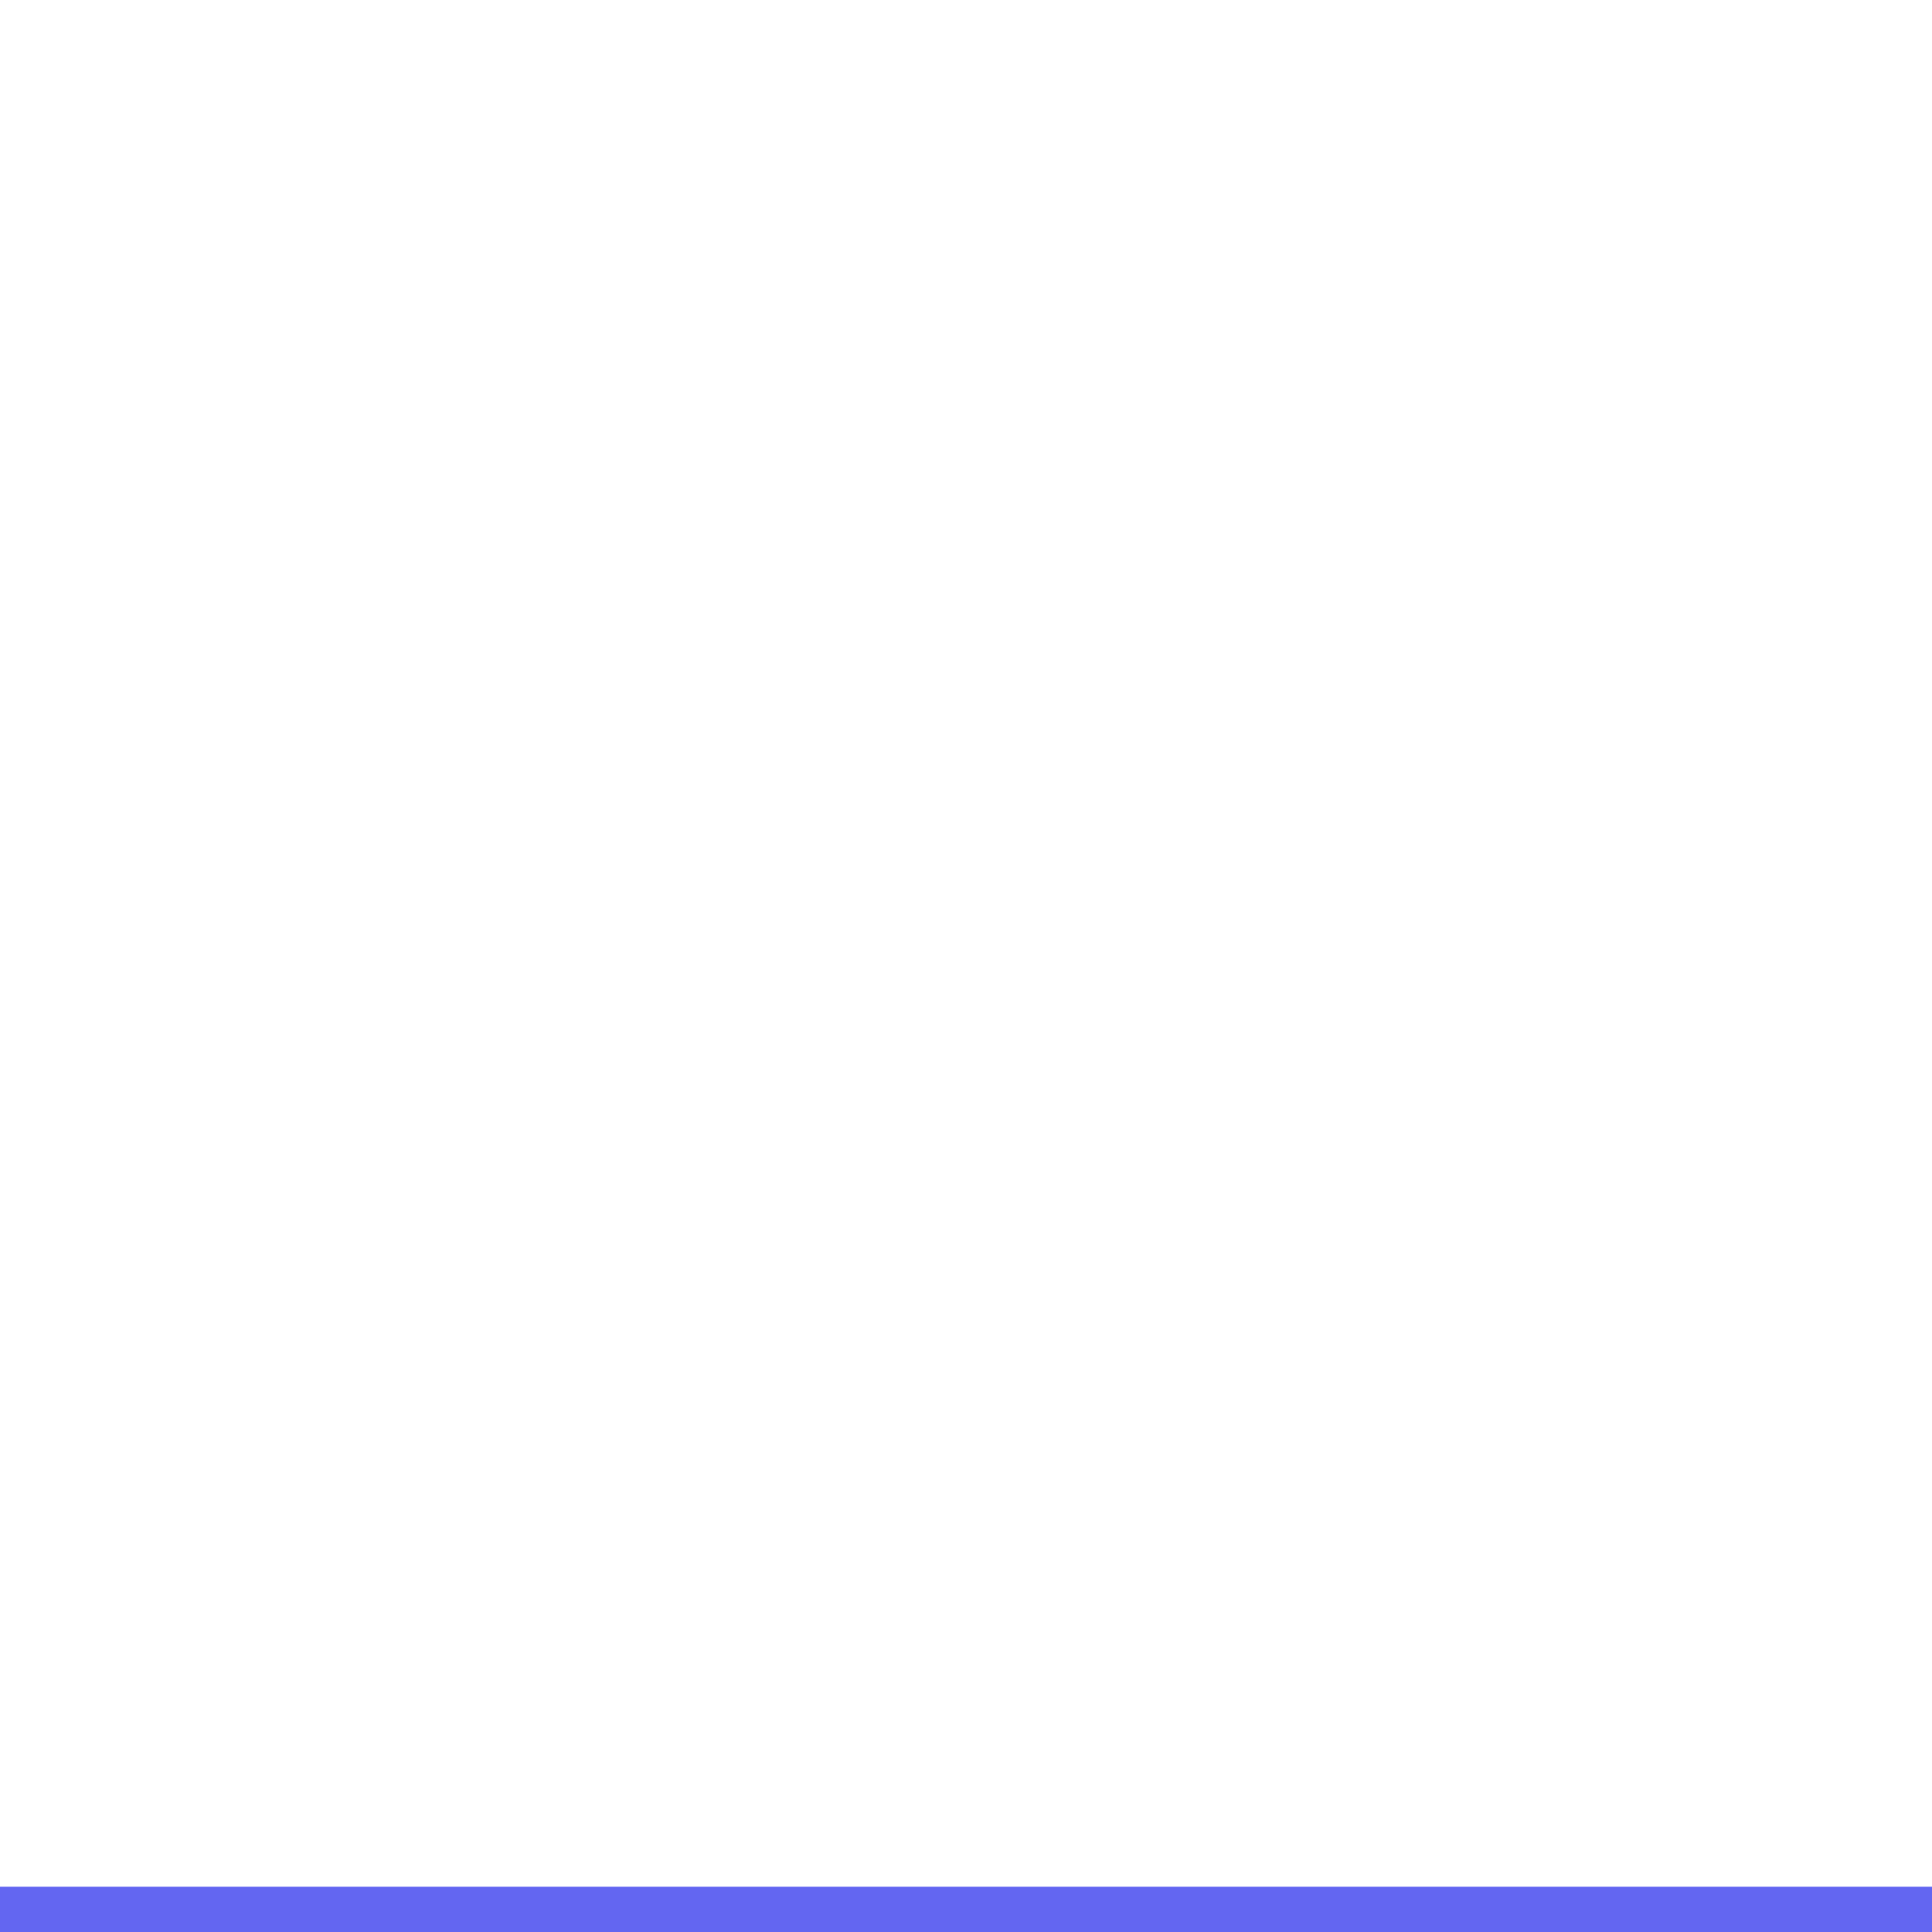
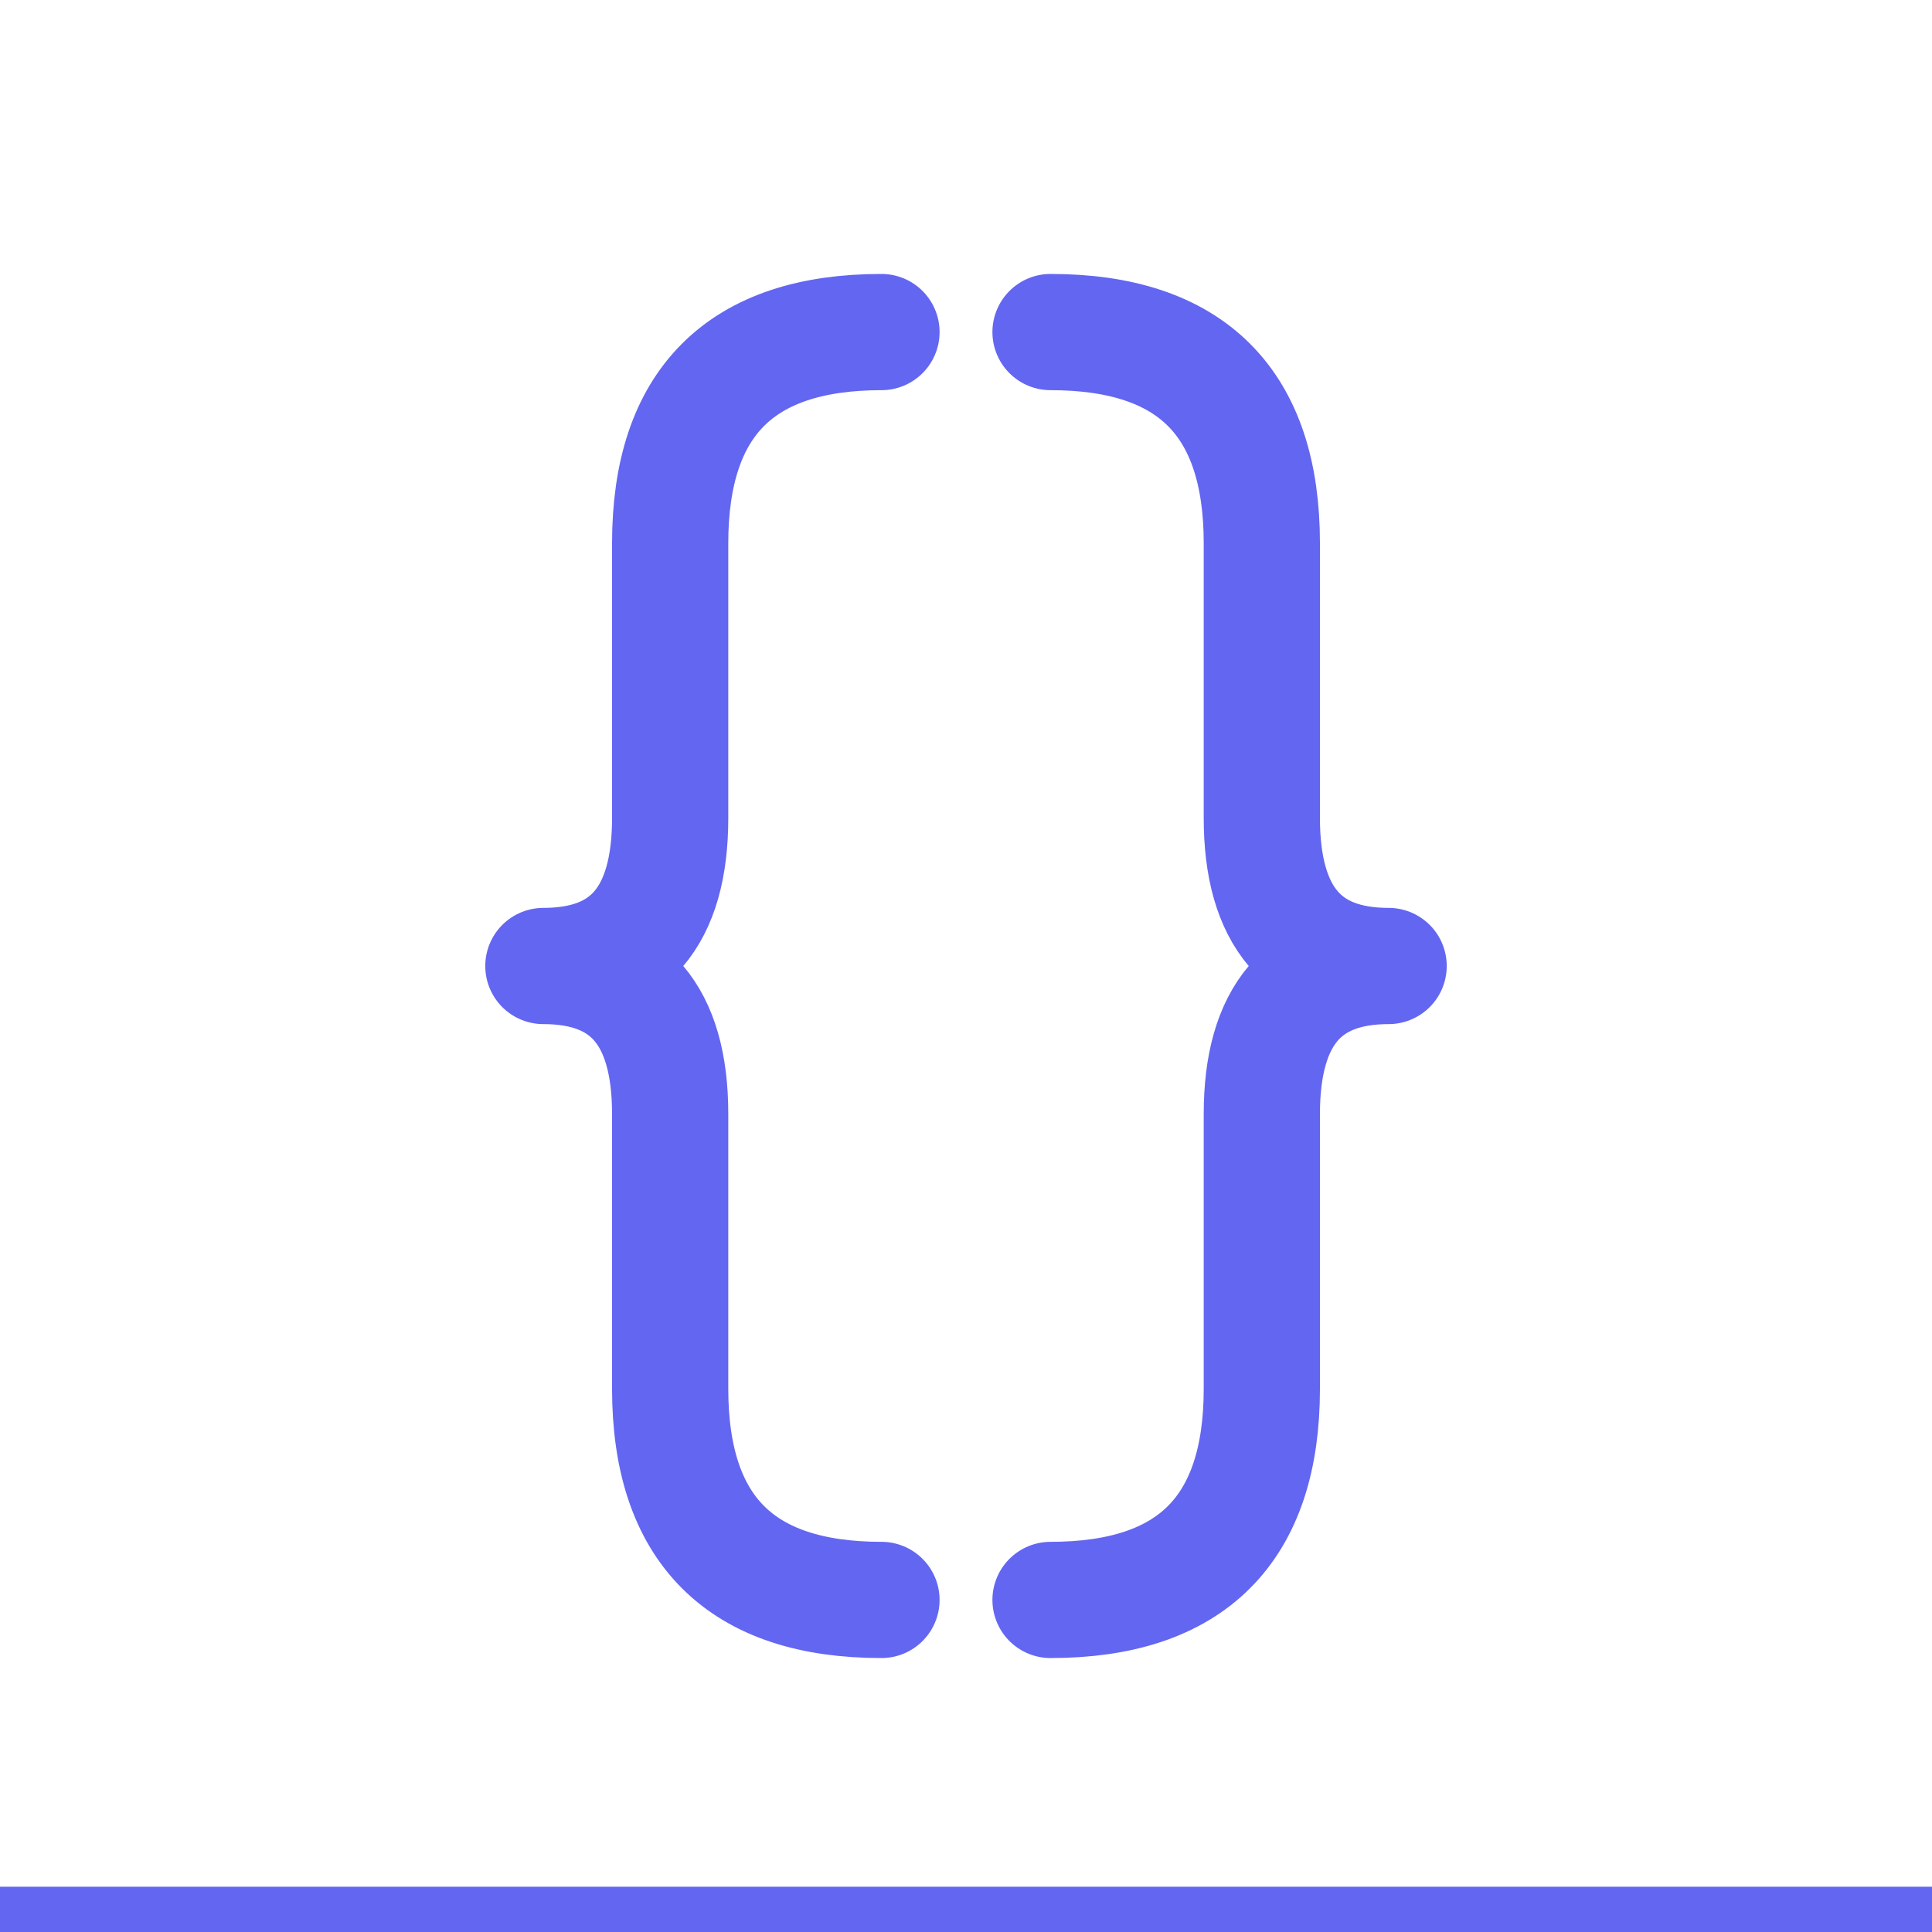
<svg xmlns="http://www.w3.org/2000/svg" viewBox="0 0 128 128" width="128" height="128">
  <g transform="translate(64 64) scale(1.4) translate(-64 -64)">
- 
+     <path d="M60 34 Q50 34 50 44 L50 57 Q50 64 44 64 Q50 64 50 71 L50 84 Q50 94 60 94" stroke="#6366f1" stroke-width="5.5" fill="none" stroke-linecap="round" stroke-linejoin="round" />
+     <path d="M68 34 Q78 34 78 44 L78 57 Q78 64 84 64 Q78 64 78 71 L78 84 Q78 94 68 94" stroke="#6366f1" stroke-width="5.5" fill="none" stroke-linecap="round" stroke-linejoin="round" />
  </g>
  <rect x="0" y="125" width="128" height="3" fill="#6366f1" />
</svg>
